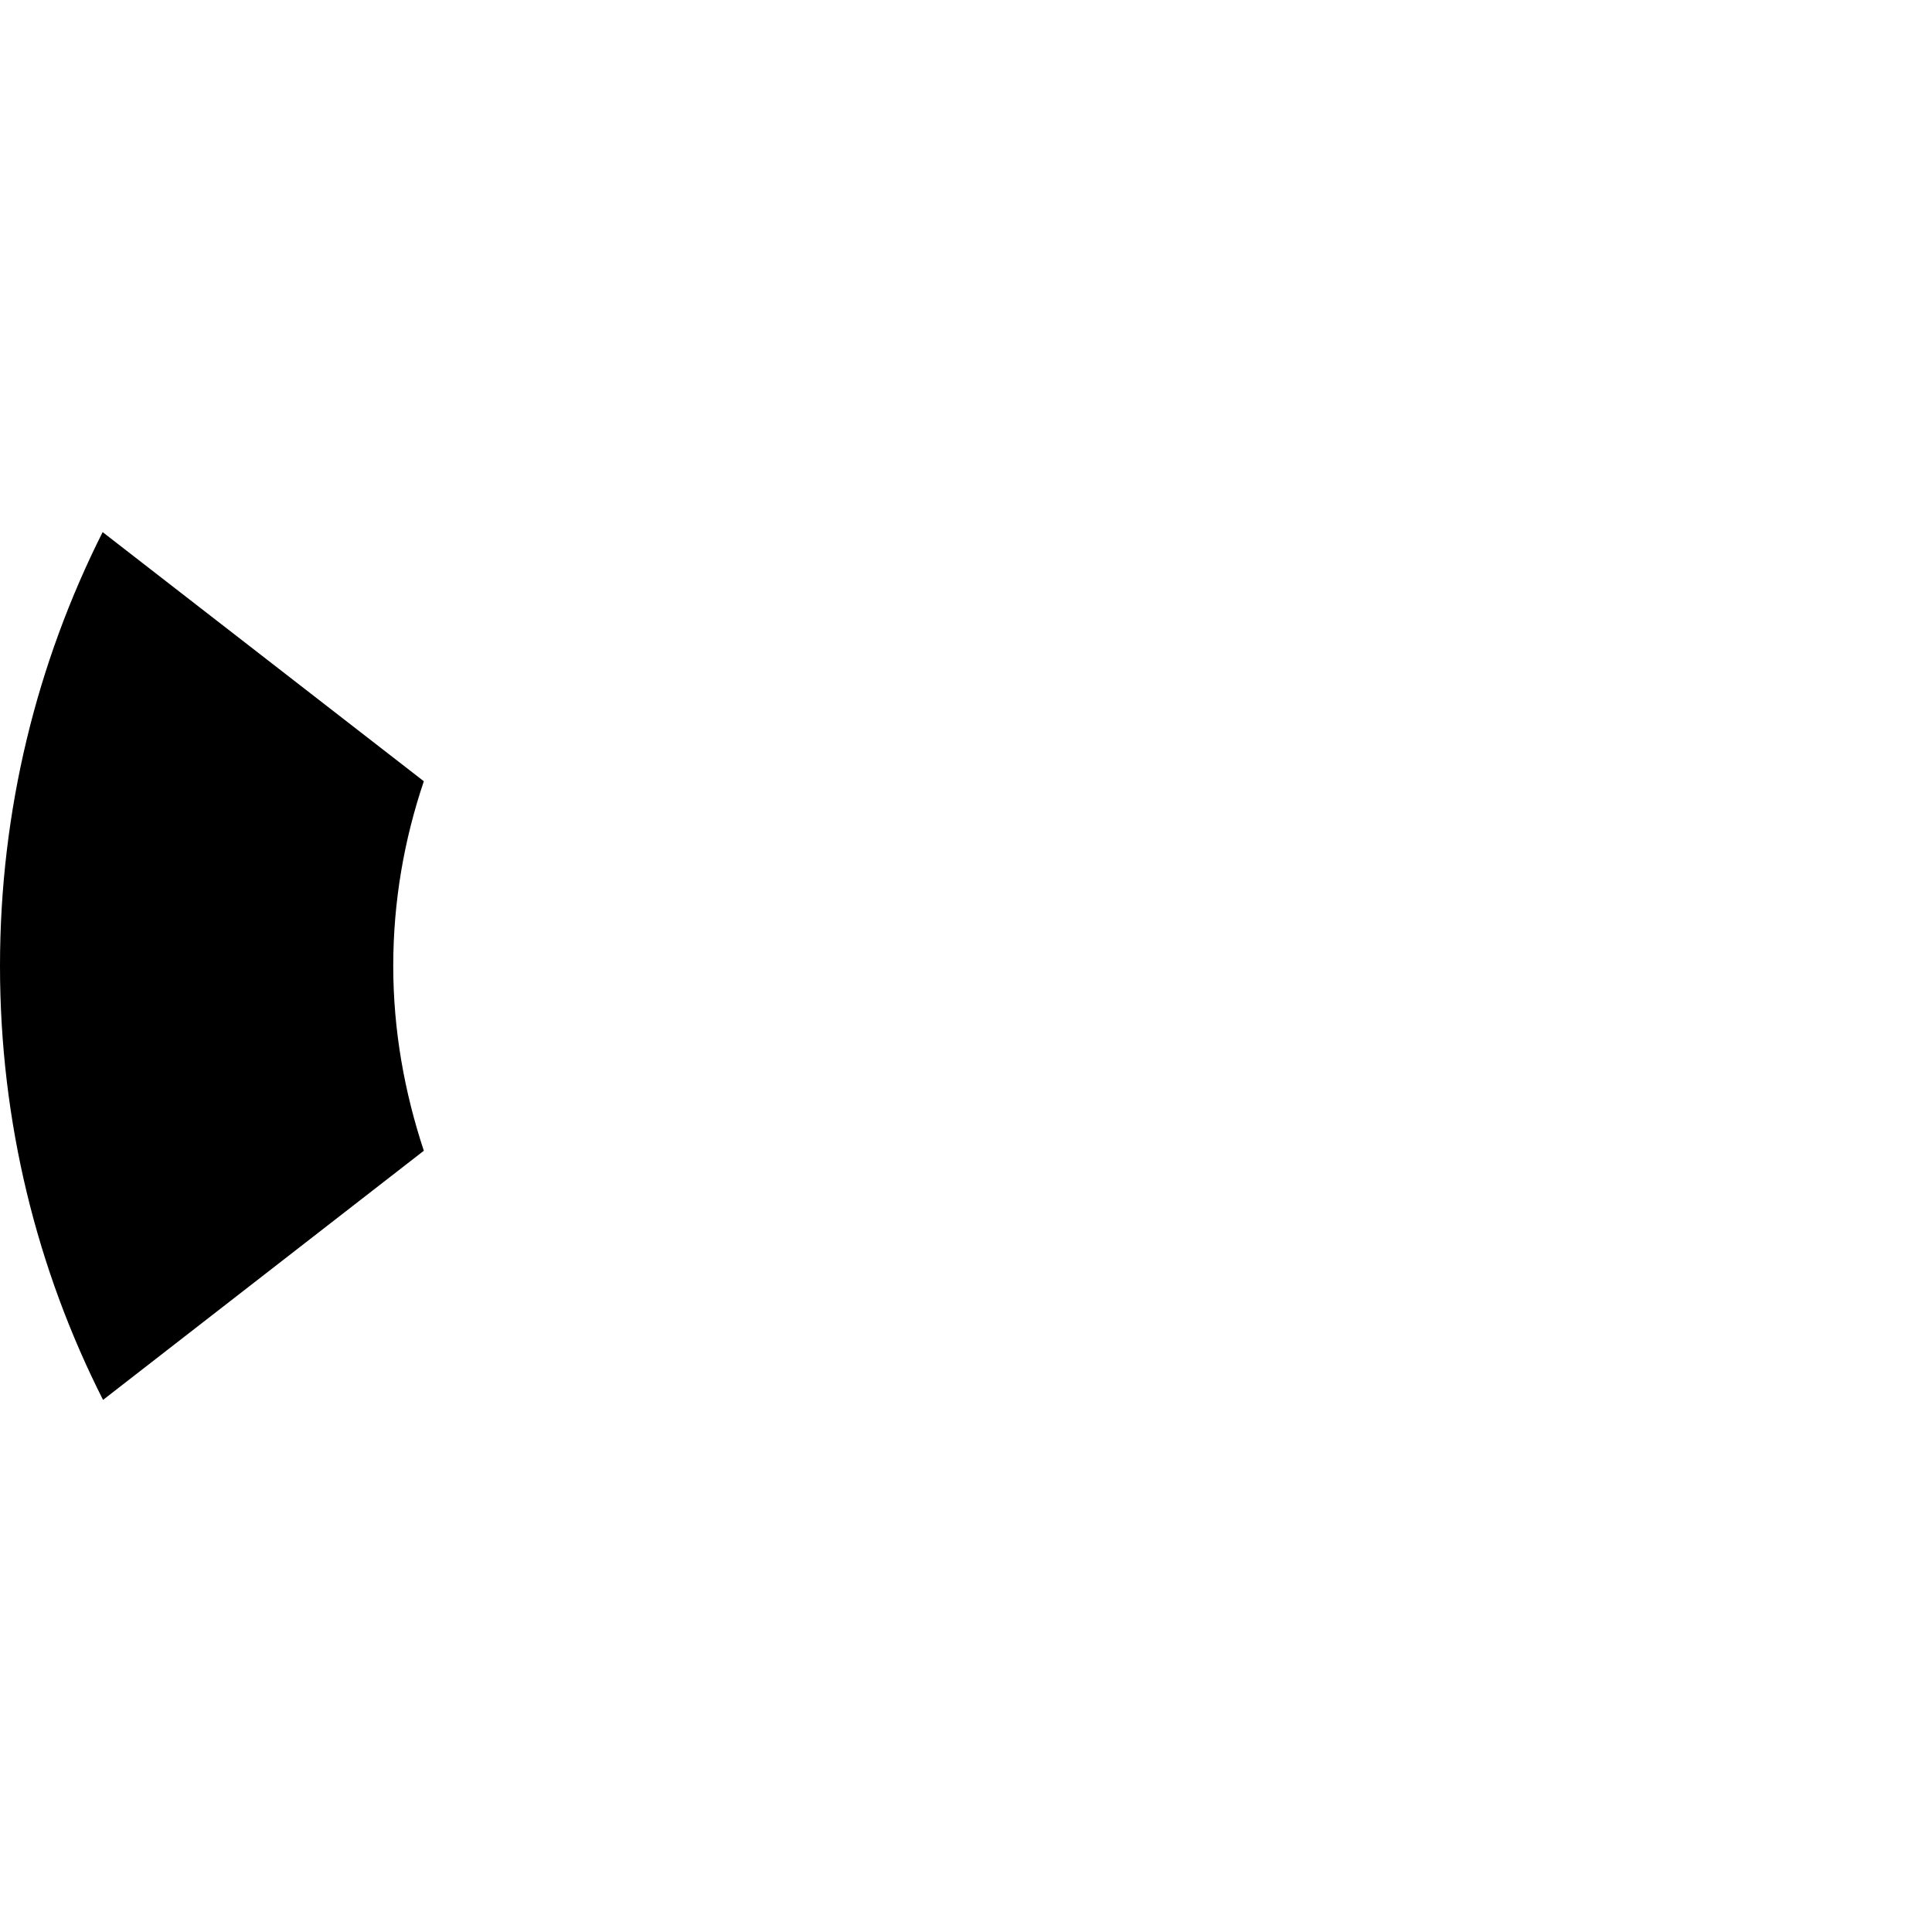
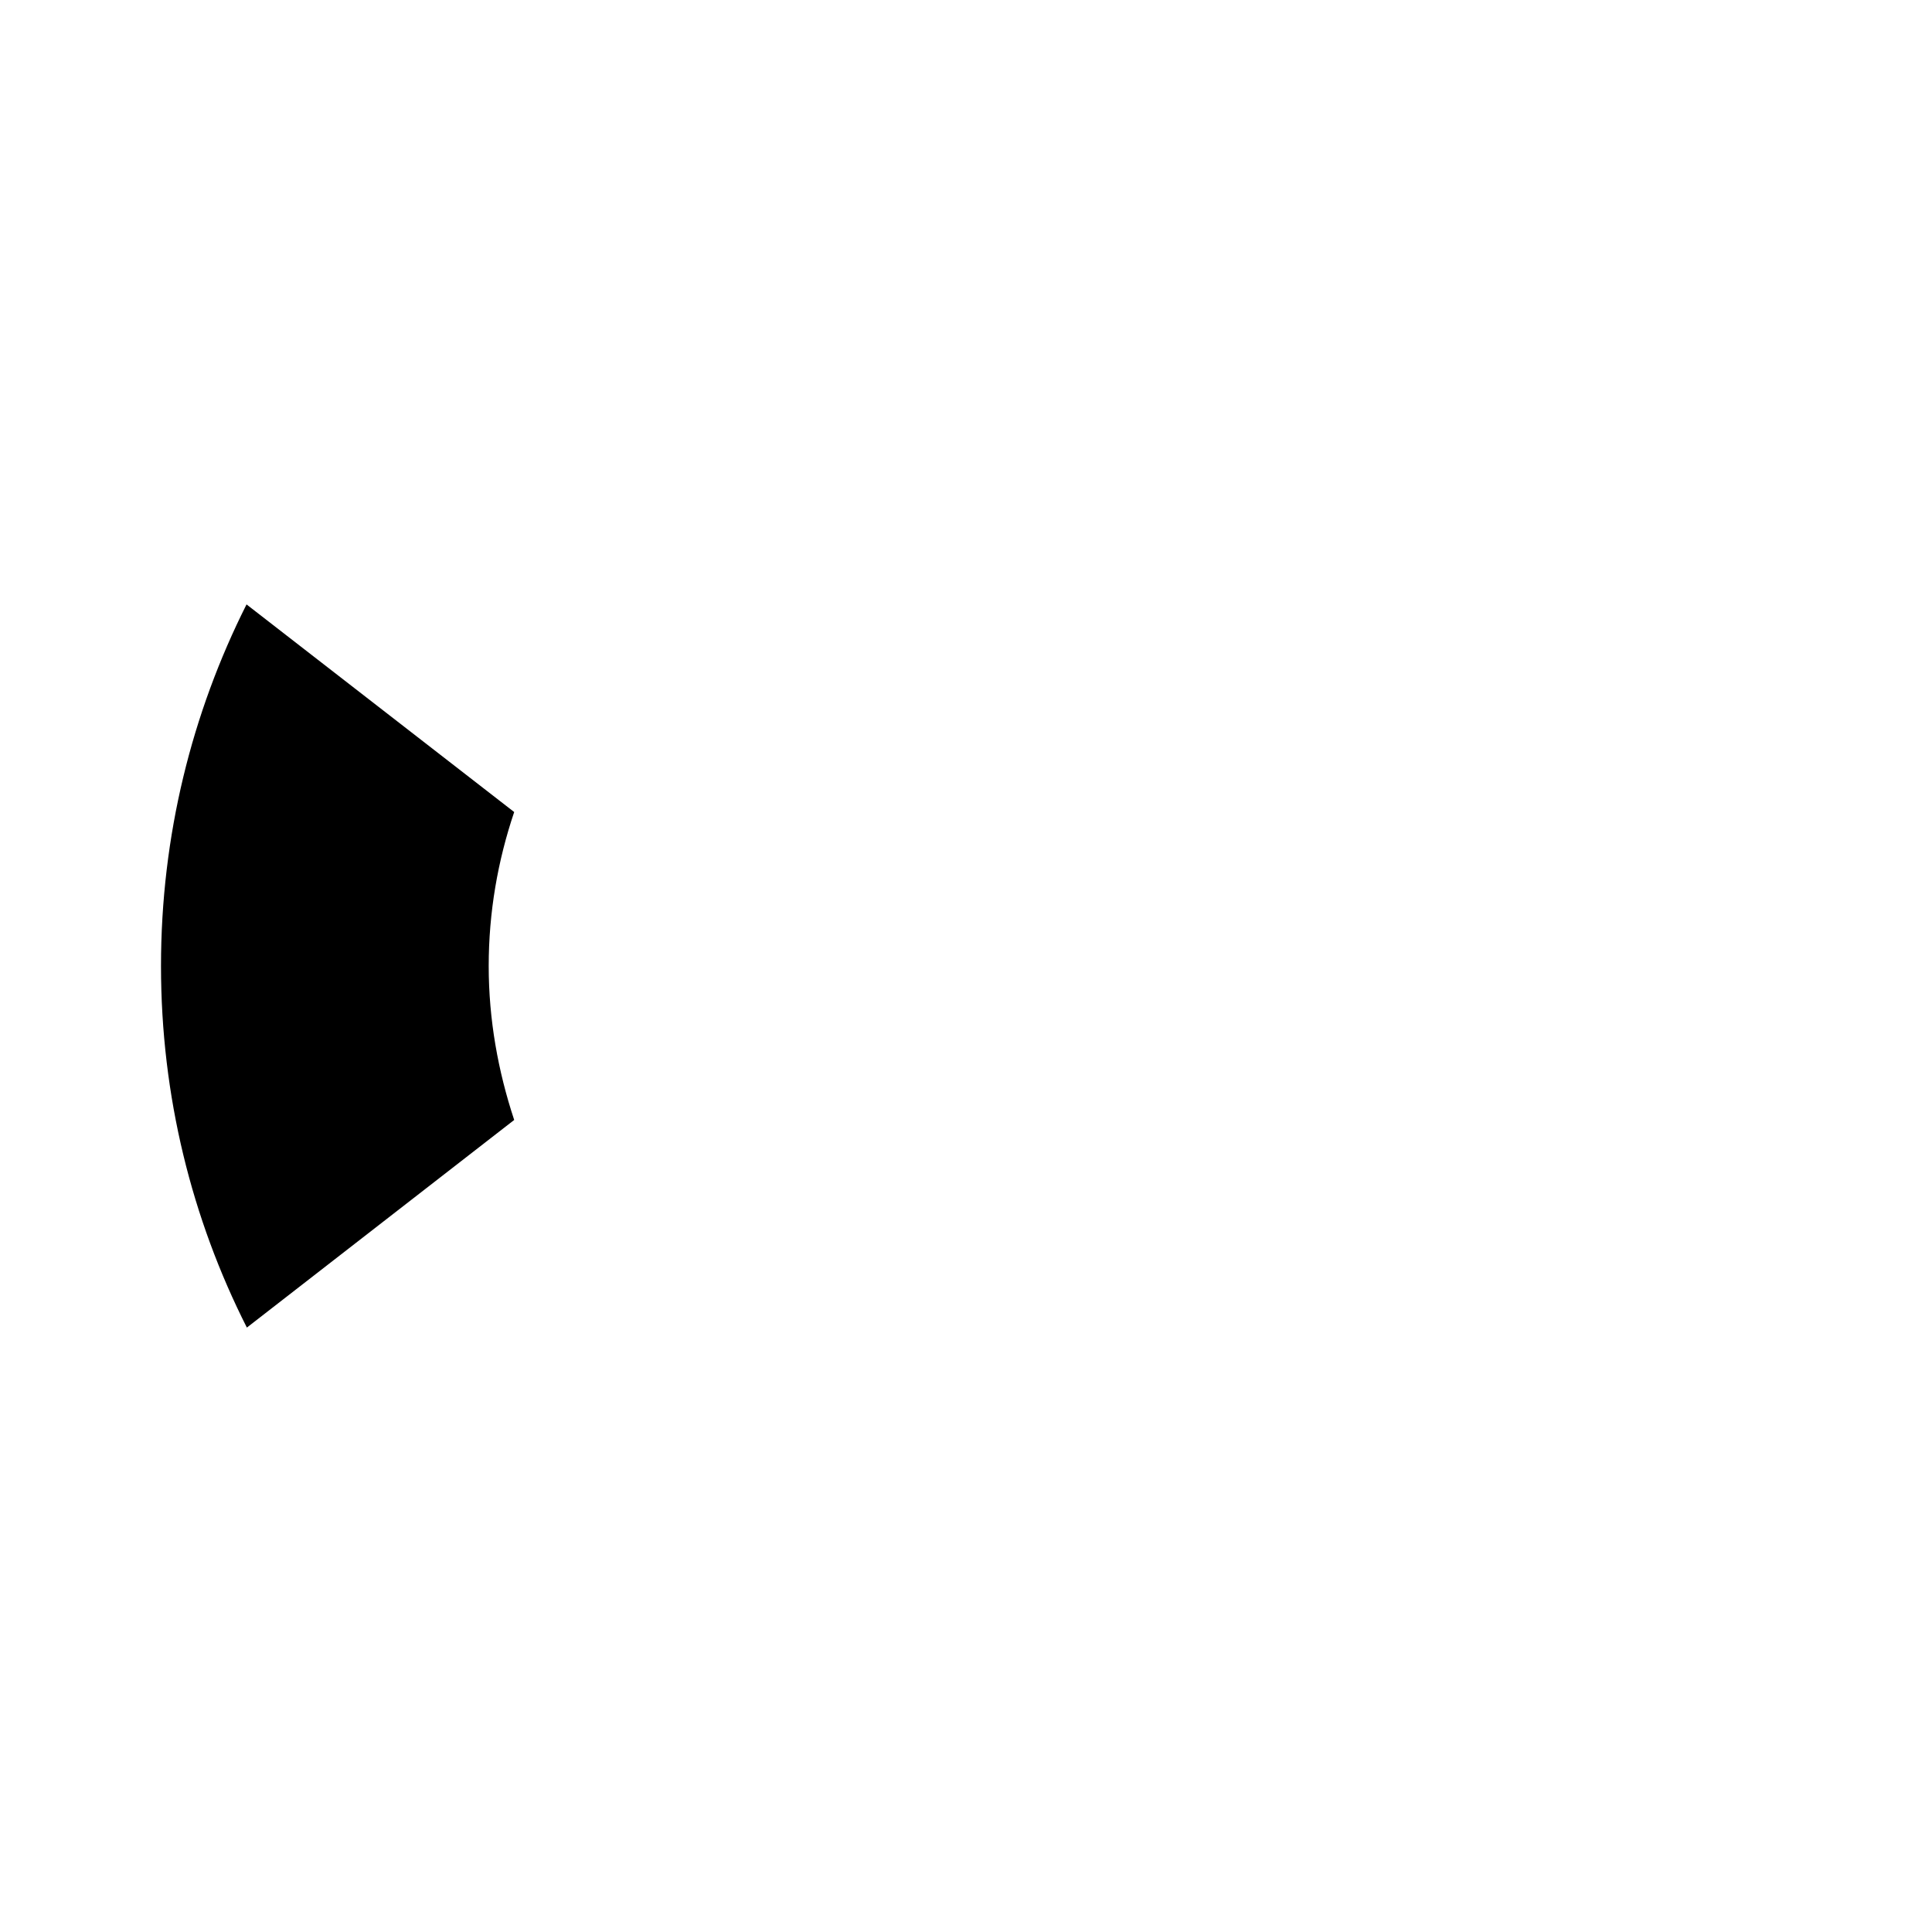
<svg xmlns="http://www.w3.org/2000/svg" width="48" height="48" viewBox="0 0 48 48">
-   <path d="M10.53 28.59c-.48-1.45-.76-2.99-.76-4.59s.27-3.14.76-4.59l-7.98-6.19C.92 16.46 0 20.12 0 24c0 3.88.92 7.54 2.56 10.78l7.97-6.19z" fill="currentColor" />
+   <g transform="translate(4 4) scale(0.833333)">
+     <path d="M10.53 28.59c-.48-1.45-.76-2.99-.76-4.59s.27-3.14.76-4.59l-7.98-6.19C.92 16.46 0 20.12 0 24c0 3.88.92 7.54 2.56 10.78l7.97-6.19z" fill="currentColor" />
+   </g>
</svg>
